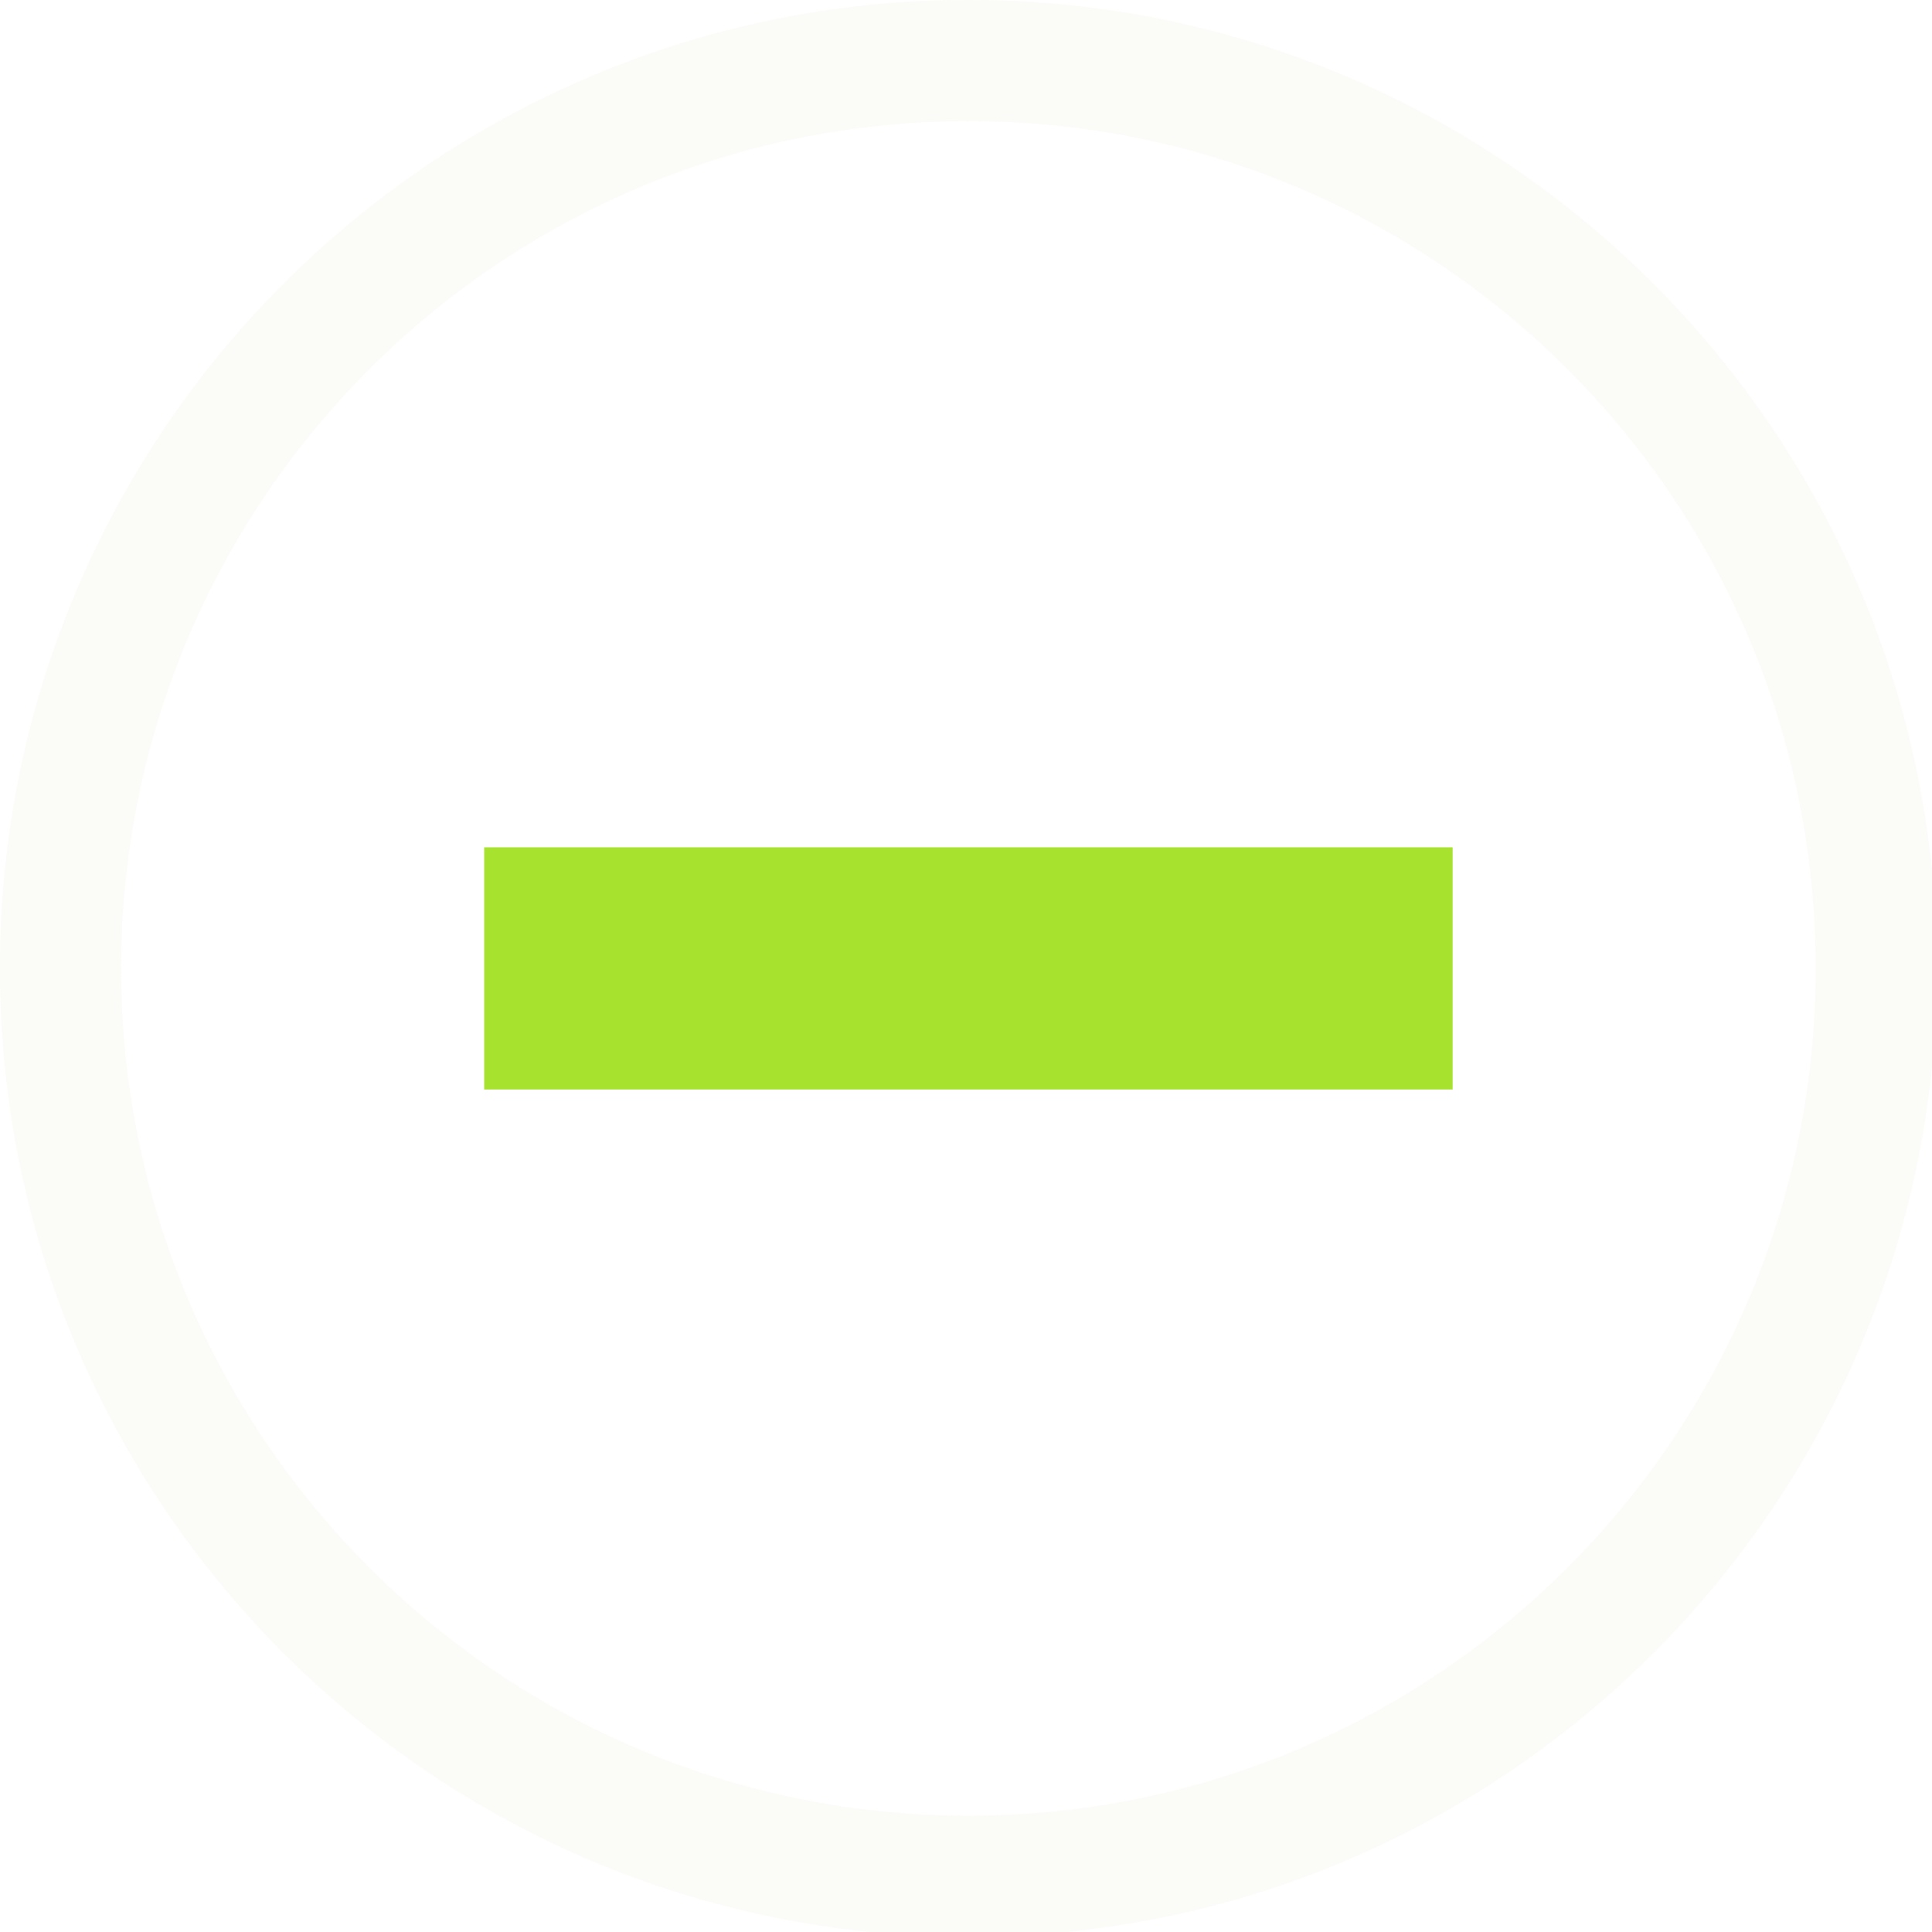
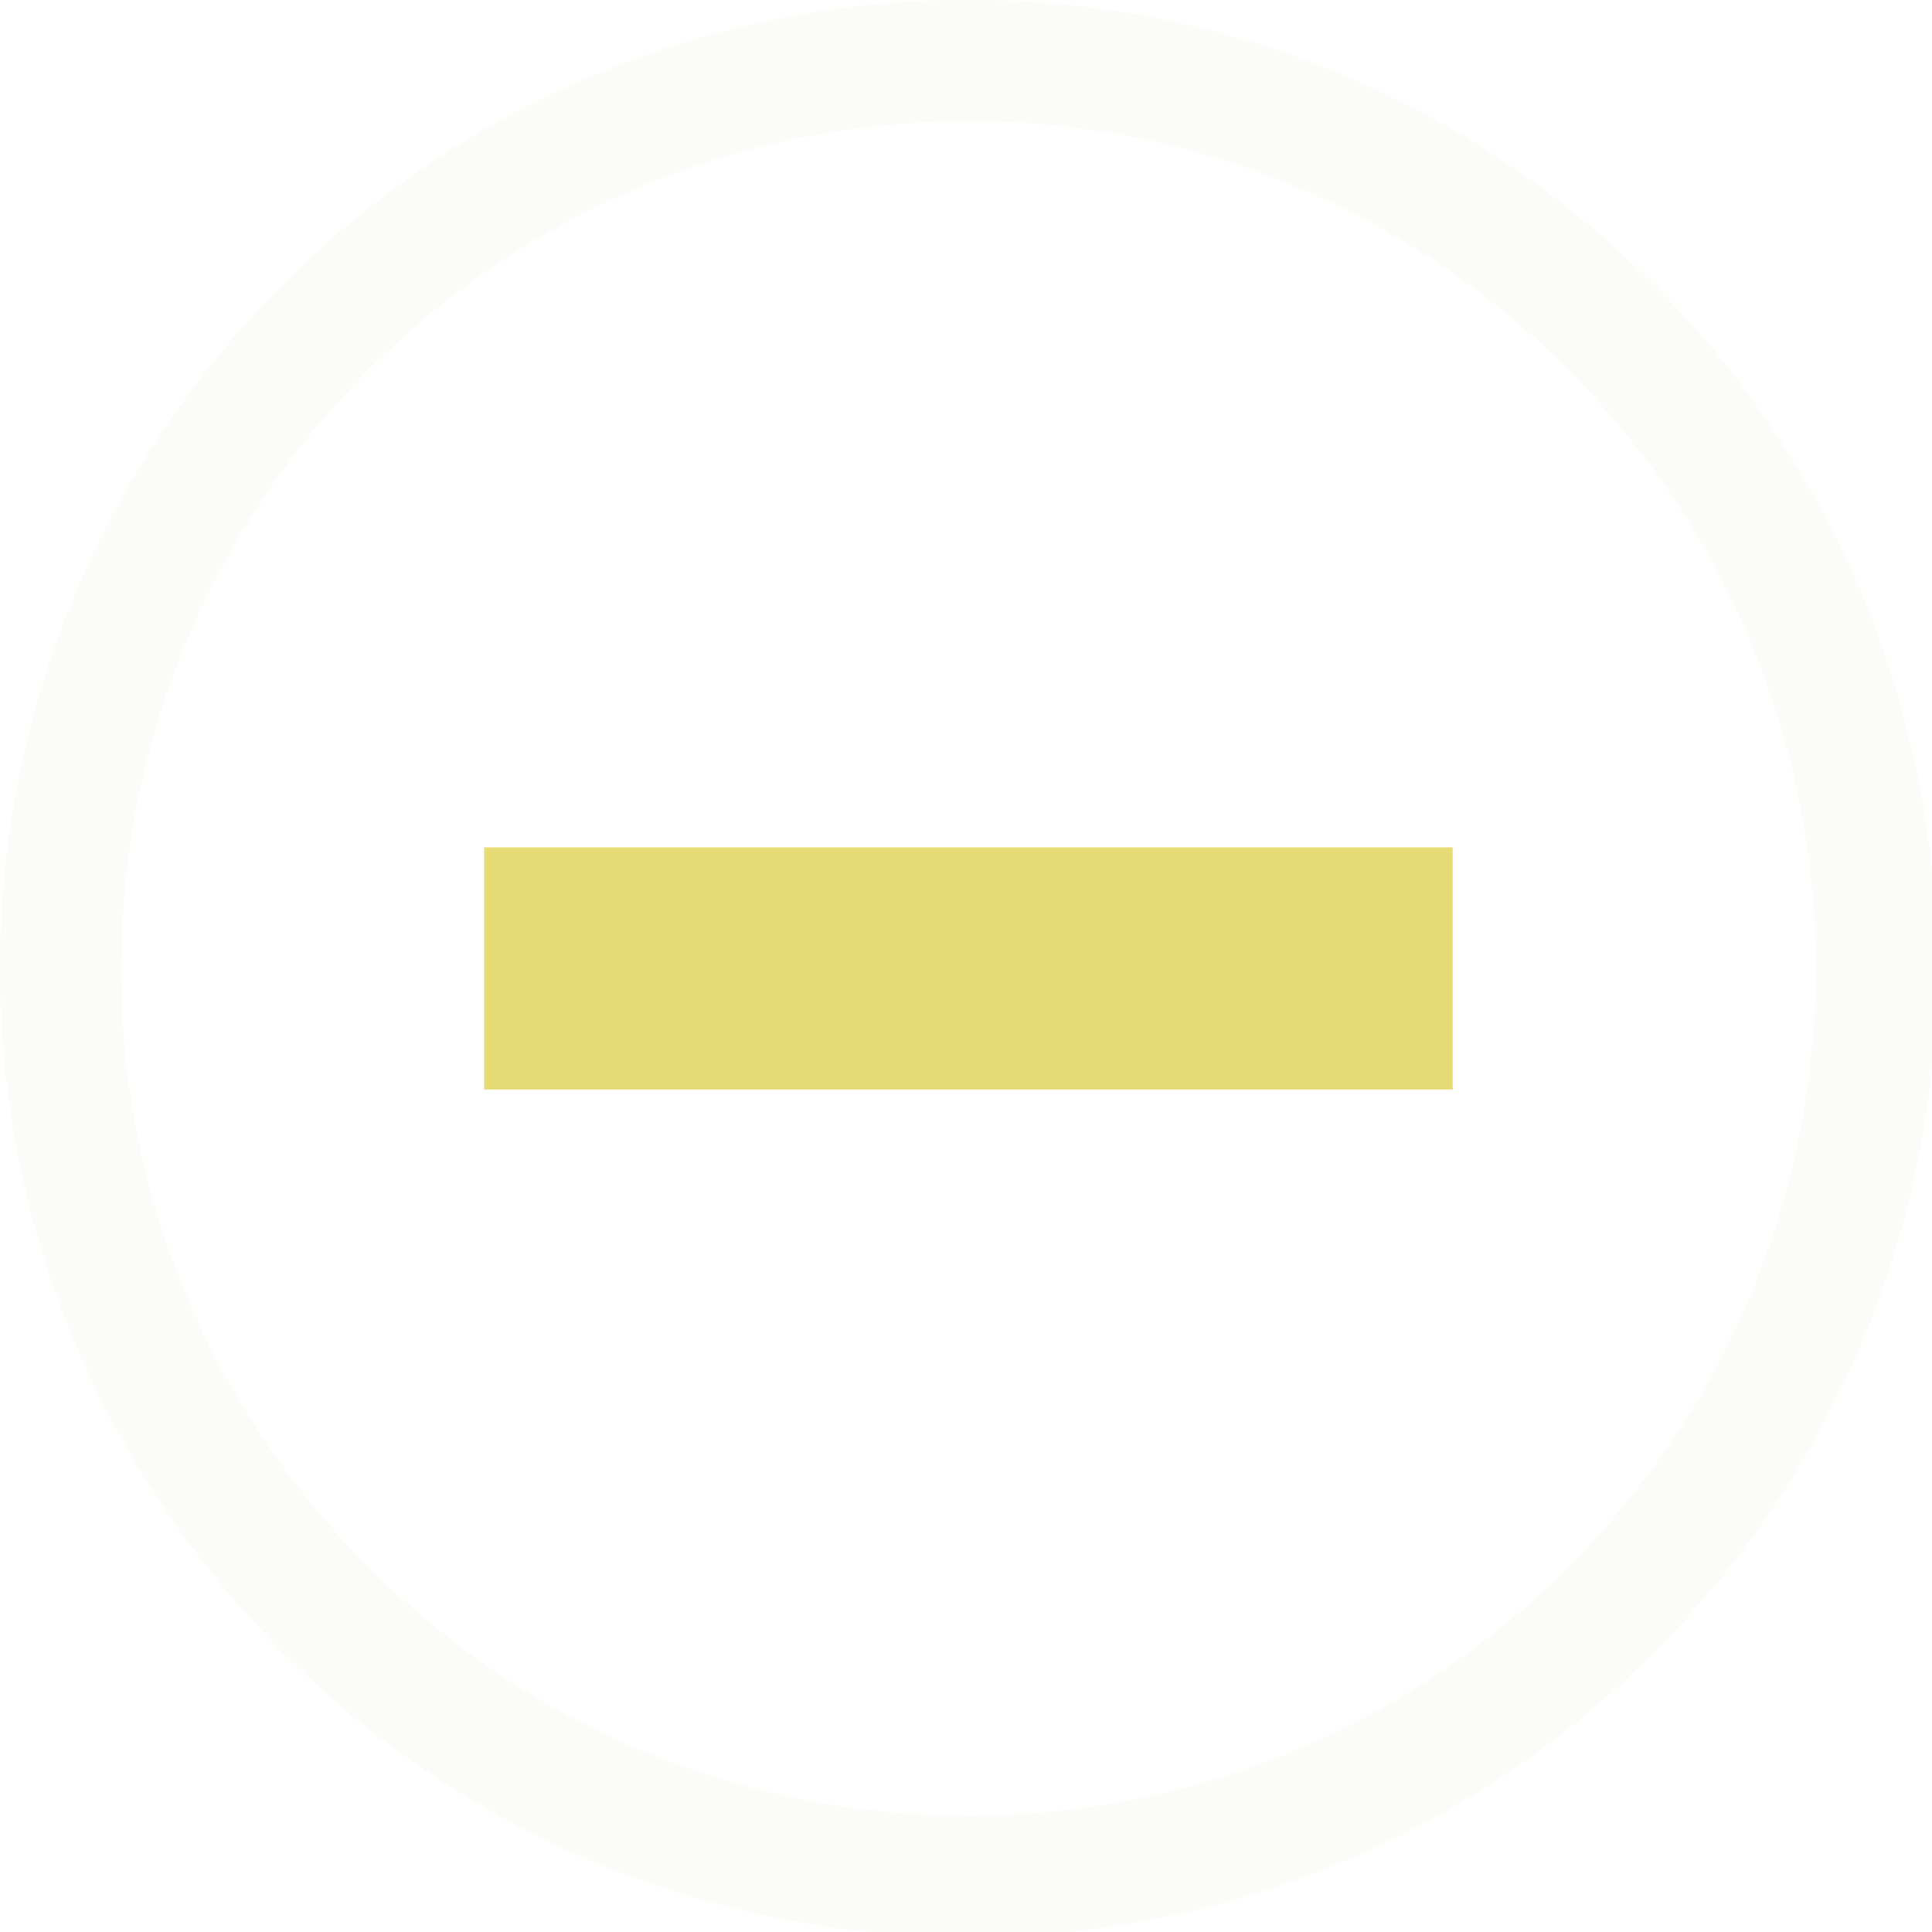
<svg xmlns="http://www.w3.org/2000/svg" width="133pt" height="133pt" viewBox="0 0 133 133" version="1.1">
  <g id="surface1">
    <path style=" stroke:none;fill-rule:nonzero;fill:#F8F8F2;fill-opacity:0.5;" d="M 66.668 0 C 29.852 0 0 29.852 0 66.668 C 0 103.484 29.852 133.332 66.668 133.332 C 103.484 133.332 133.332 103.484 133.332 66.668 C 133.332 29.852 103.484 0 66.668 0 Z M 66.668 8.332 C 98.895 8.332 125 34.441 125 66.668 C 125 98.895 98.895 125 66.668 125 C 34.441 125 8.332 98.895 8.332 66.668 C 8.332 34.441 34.441 8.332 66.668 8.332 Z M 66.668 8.332 " />
    <path style=" stroke:none;fill-rule:nonzero;fill:#F8F8F2;fill-opacity:0.15;" d="M 66.668 0 C 29.852 0 0 29.852 0 66.668 C 0 103.484 29.852 133.332 66.668 133.332 C 103.484 133.332 133.332 103.484 133.332 66.668 C 133.332 29.852 103.484 0 66.668 0 Z M 66.668 8.332 C 98.895 8.332 125 34.441 125 66.668 C 125 98.895 98.895 125 66.668 125 C 34.441 125 8.332 98.895 8.332 66.668 C 8.332 34.441 34.441 8.332 66.668 8.332 Z M 66.668 8.332 " />
-     <path style=" stroke:none;fill-rule:nonzero;fill:#A6E22E;fill-opacity:1;" d="M 33.332 58.332 L 100 58.332 L 100 75 L 33.332 75 Z M 33.332 58.332 " />
+     <path style=" stroke:none;fill-rule:nonzero;fill:#E6DB74;fill-opacity:1;" d="M 33.332 58.332 L 100 58.332 L 100 75 L 33.332 75 Z M 33.332 58.332 " />
  </g>
</svg>
